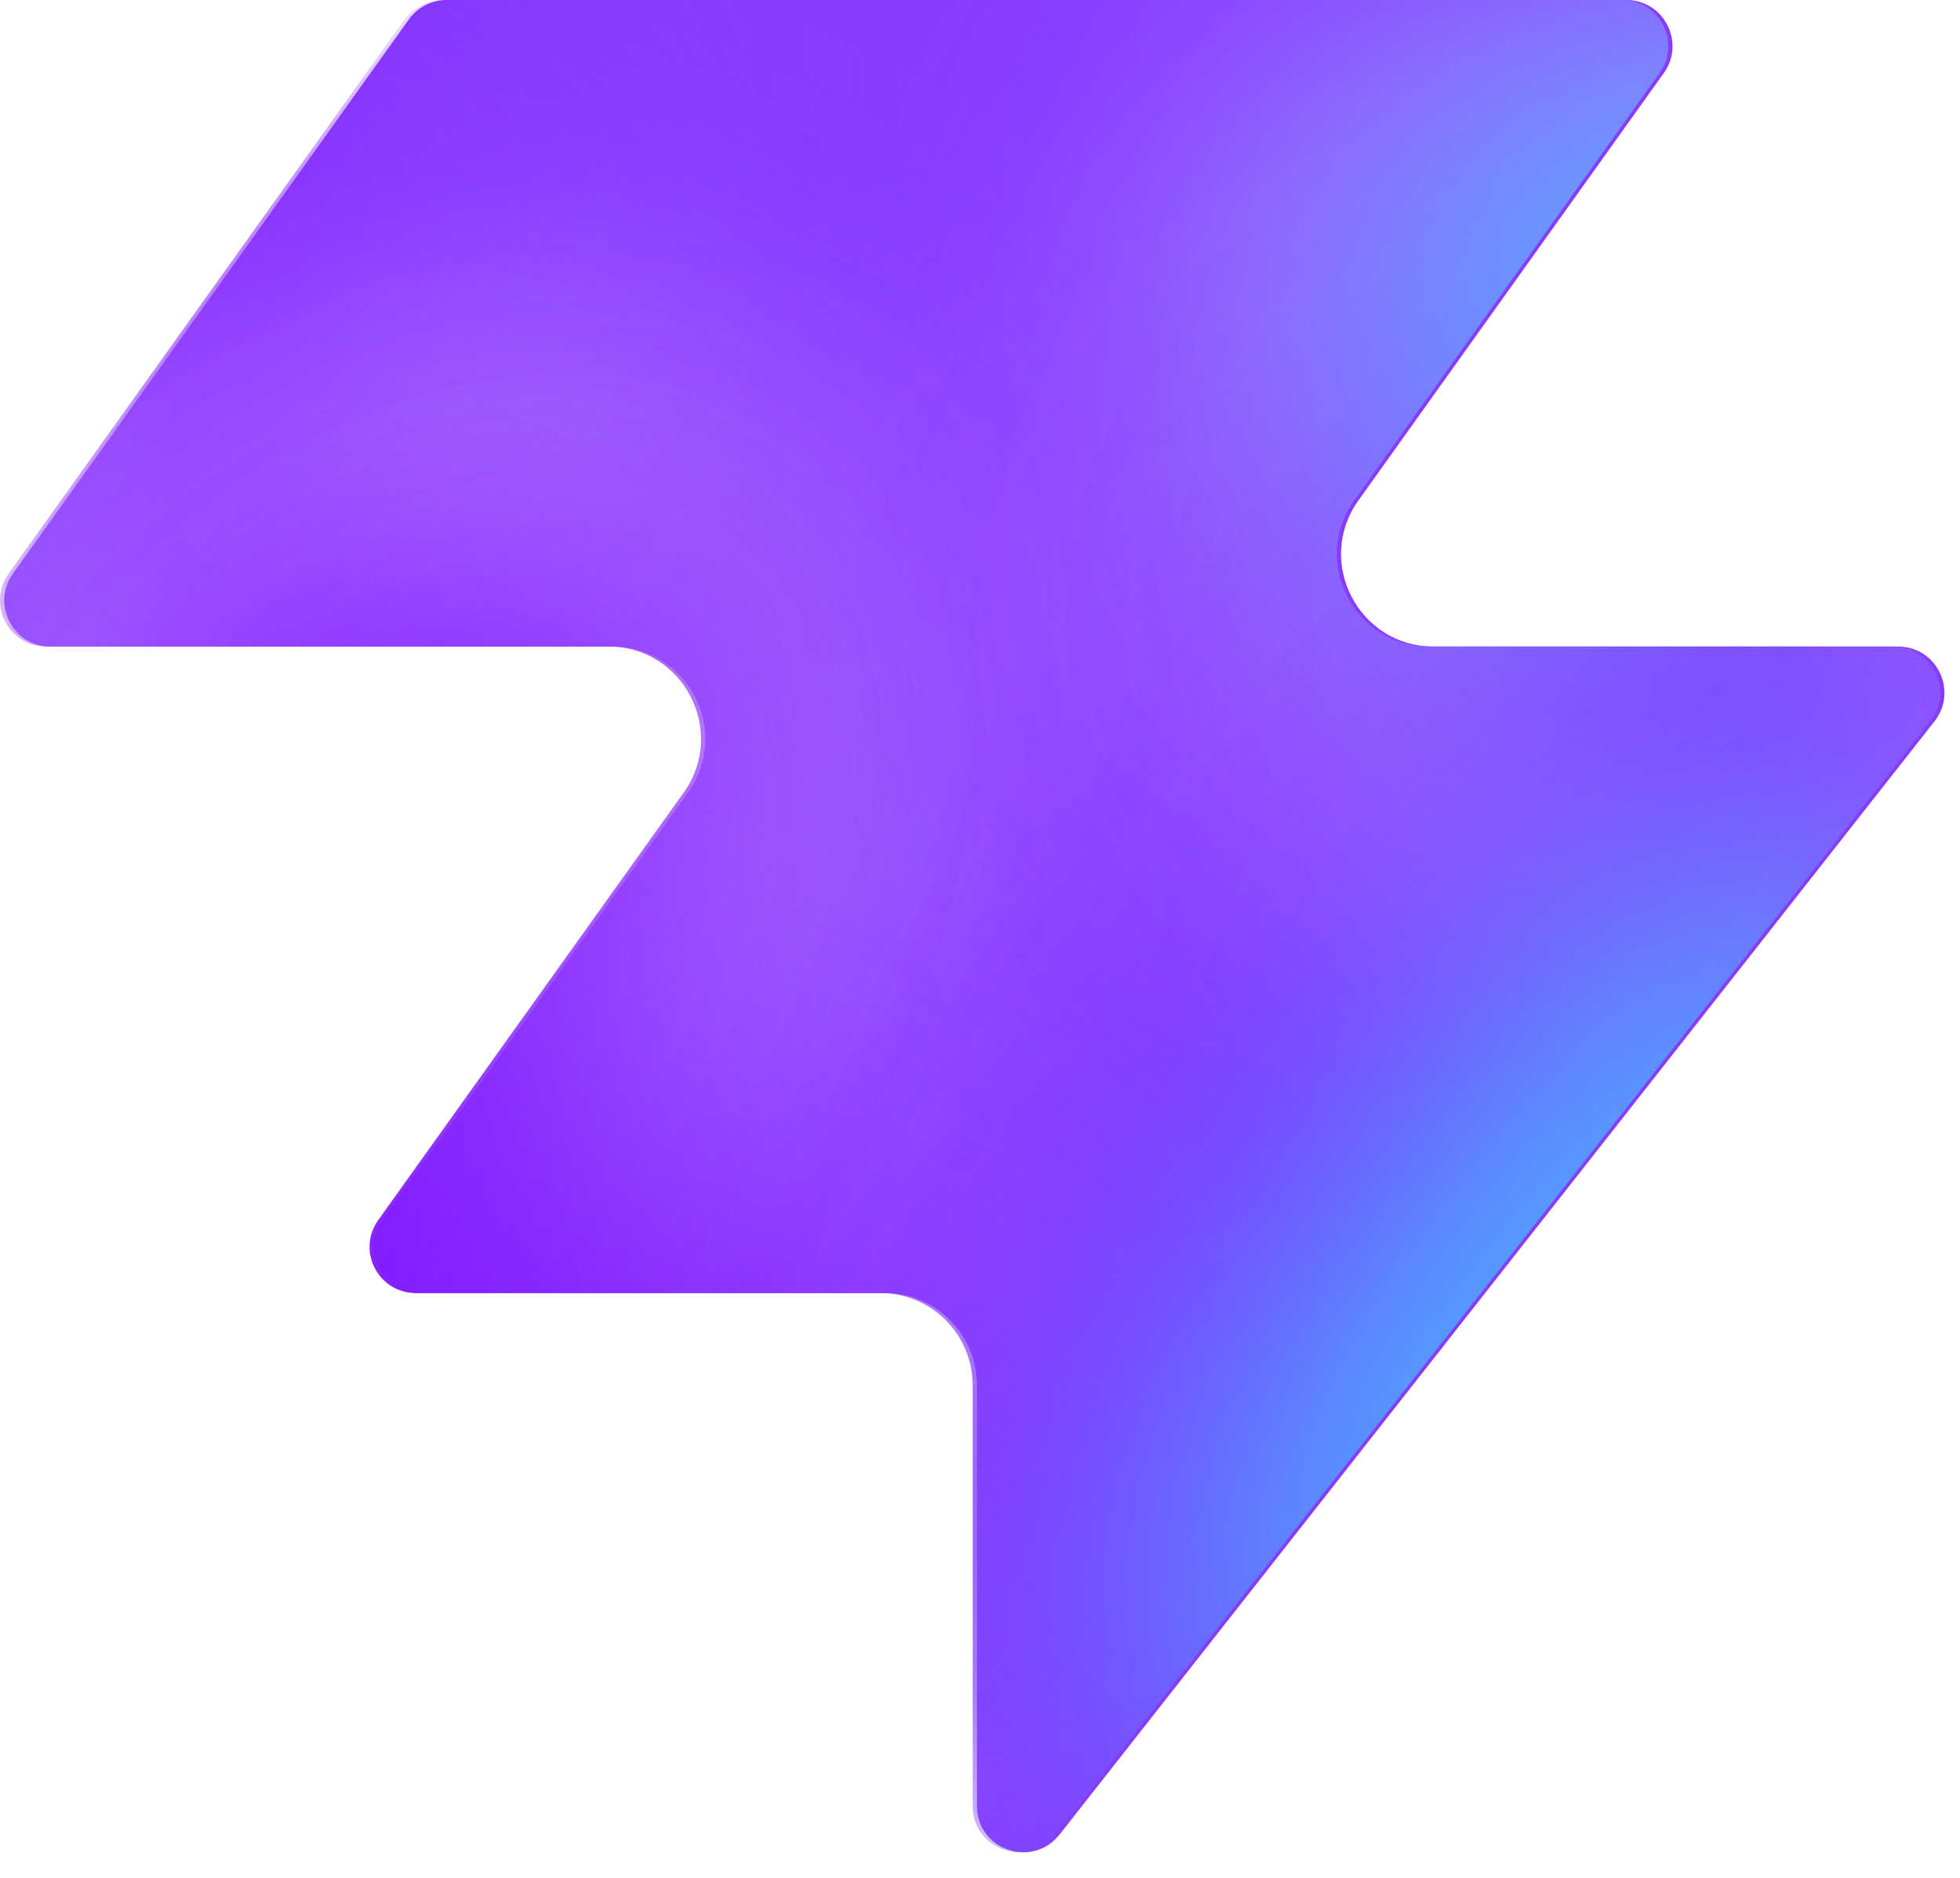
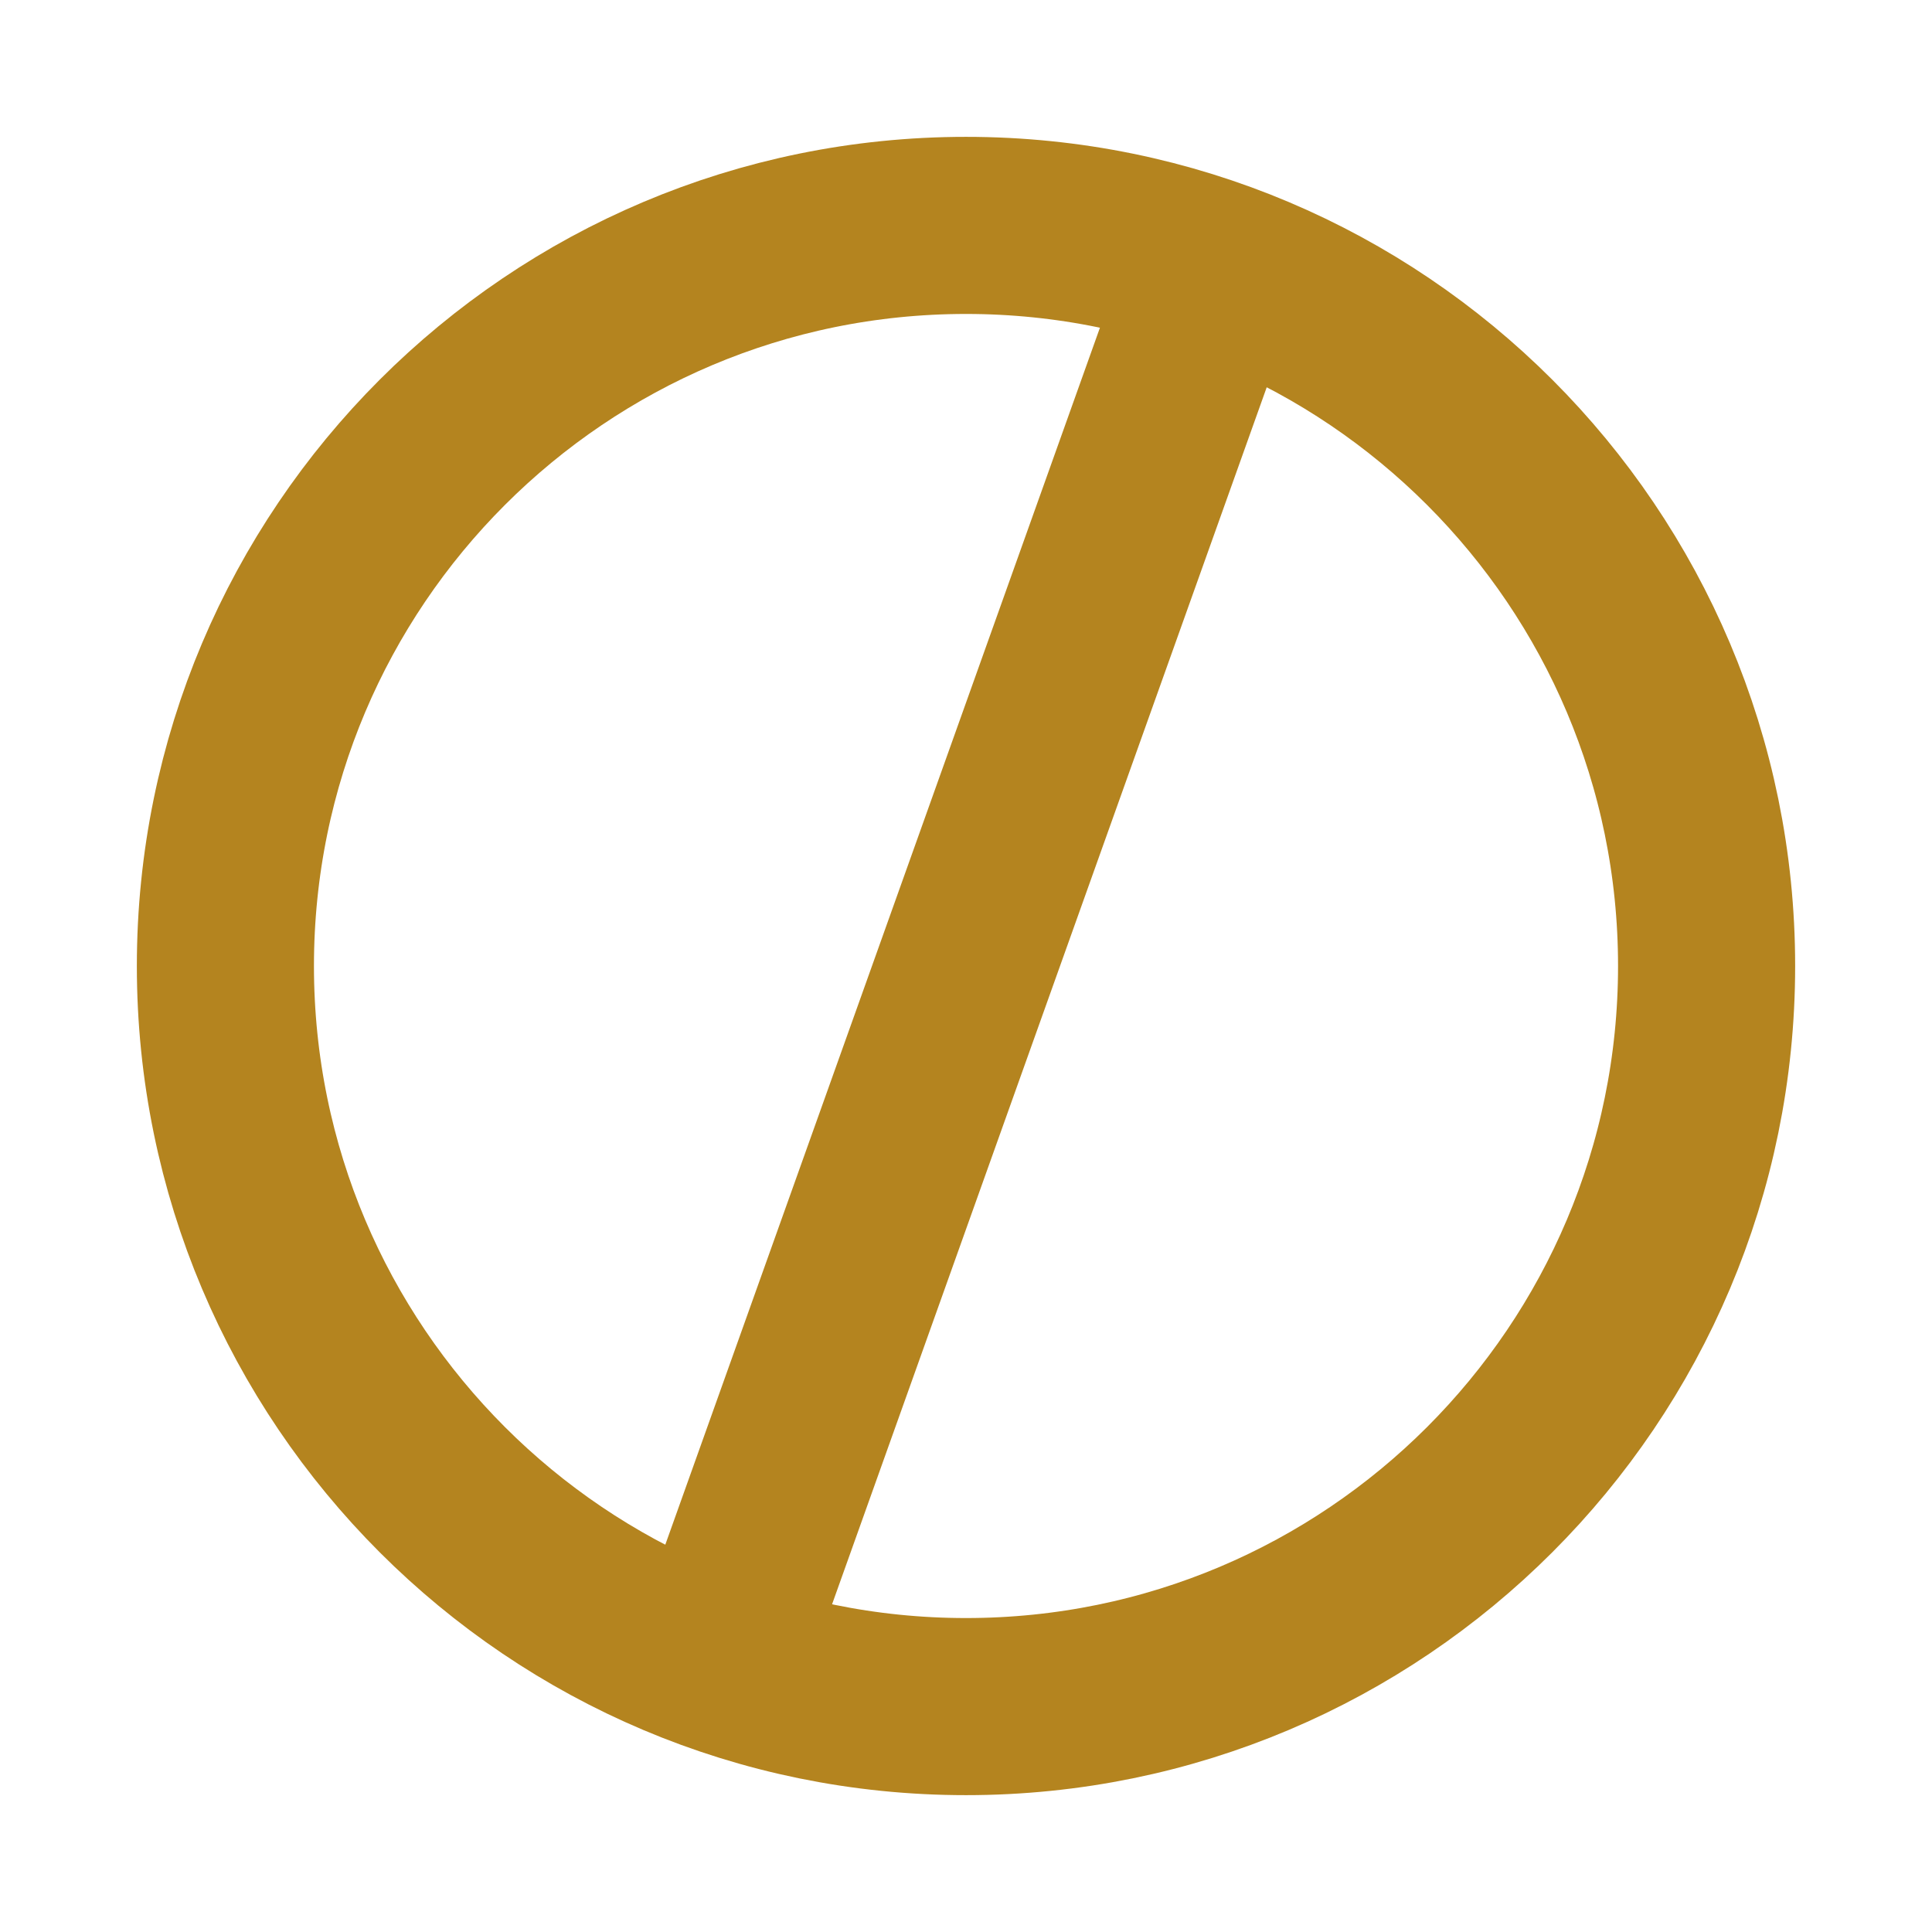
- <svg xmlns="http://www.w3.org/2000/svg" width="48" height="46" fill="none" viewBox="0 0 48 46">
-   <path fill="#863bff" d="M25.946 44.938c-.664.845-2.021.375-2.021-.698V33.937a2.26 2.26 0 0 0-2.262-2.262H10.287c-.92 0-1.456-1.04-.92-1.788l7.48-10.471c1.07-1.497 0-3.578-1.842-3.578H1.237c-.92 0-1.456-1.04-.92-1.788L10.013.474c.214-.297.556-.474.92-.474h28.894c.92 0 1.456 1.04.92 1.788l-7.48 10.471c-1.07 1.498 0 3.579 1.842 3.579h11.377c.943 0 1.473 1.088.89 1.83L25.947 44.94z" style="fill:#863bff;fill:color(display-p3 .525 .23 1);fill-opacity:1" />
-   <mask id="a" width="48" height="46" x="0" y="0" maskUnits="userSpaceOnUse" style="mask-type:alpha">
-     <path fill="#000" d="M25.842 44.938c-.664.844-2.021.375-2.021-.698V33.937a2.26 2.26 0 0 0-2.262-2.262H10.183c-.92 0-1.456-1.04-.92-1.788l7.48-10.471c1.07-1.498 0-3.579-1.842-3.579H1.133c-.92 0-1.456-1.04-.92-1.787L9.91.473c.214-.297.556-.474.92-.474h28.894c.92 0 1.456 1.04.92 1.788l-7.48 10.471c-1.07 1.498 0 3.578 1.842 3.578h11.377c.943 0 1.473 1.088.89 1.832L25.843 44.94z" style="fill:#000;fill-opacity:1" />
-   </mask>
-   <g mask="url(#a)">
-     <g filter="url(#b)">
-       <ellipse cx="5.508" cy="14.704" fill="#ede6ff" rx="5.508" ry="14.704" style="fill:#ede6ff;fill:color(display-p3 .927 .903 1);fill-opacity:1" transform="matrix(.00324 1 1 -.00324 -4.47 31.516)" />
-     </g>
-     <g filter="url(#c)">
-       <ellipse cx="10.399" cy="29.851" fill="#ede6ff" rx="10.399" ry="29.851" style="fill:#ede6ff;fill:color(display-p3 .927 .903 1);fill-opacity:1" transform="matrix(.00324 1 1 -.00324 -39.328 7.883)" />
-     </g>
-     <g filter="url(#d)">
-       <ellipse cx="5.508" cy="30.487" fill="#7e14ff" rx="5.508" ry="30.487" style="fill:#7e14ff;fill:color(display-p3 .492 .077 1);fill-opacity:1" transform="rotate(89.814 -25.913 -14.639)scale(1 -1)" />
-     </g>
-     <g filter="url(#e)">
-       <ellipse cx="5.508" cy="30.599" fill="#7e14ff" rx="5.508" ry="30.599" style="fill:#7e14ff;fill:color(display-p3 .492 .077 1);fill-opacity:1" transform="rotate(89.814 -32.644 -3.334)scale(1 -1)" />
-     </g>
-     <g filter="url(#f)">
-       <ellipse cx="5.508" cy="30.599" fill="#7e14ff" rx="5.508" ry="30.599" style="fill:#7e14ff;fill:color(display-p3 .492 .077 1);fill-opacity:1" transform="matrix(.00324 1 1 -.00324 -34.34 30.47)" />
-     </g>
-     <g filter="url(#g)">
-       <ellipse cx="14.072" cy="22.078" fill="#ede6ff" rx="14.072" ry="22.078" style="fill:#ede6ff;fill:color(display-p3 .927 .903 1);fill-opacity:1" transform="rotate(93.35 24.506 48.493)scale(-1 1)" />
-     </g>
-     <g filter="url(#h)">
-       <ellipse cx="3.47" cy="21.501" fill="#7e14ff" rx="3.47" ry="21.501" style="fill:#7e14ff;fill:color(display-p3 .492 .077 1);fill-opacity:1" transform="rotate(89.009 28.708 47.59)scale(-1 1)" />
-     </g>
-     <g filter="url(#i)">
-       <ellipse cx="3.47" cy="21.501" fill="#7e14ff" rx="3.47" ry="21.501" style="fill:#7e14ff;fill:color(display-p3 .492 .077 1);fill-opacity:1" transform="rotate(89.009 28.708 47.59)scale(-1 1)" />
-     </g>
-     <g filter="url(#j)">
-       <ellipse cx=".387" cy="8.972" fill="#7e14ff" rx="4.407" ry="29.108" style="fill:#7e14ff;fill:color(display-p3 .492 .077 1);fill-opacity:1" transform="rotate(39.51 .387 8.972)" />
-     </g>
-     <g filter="url(#k)">
-       <ellipse cx="47.523" cy="-6.092" fill="#7e14ff" rx="4.407" ry="29.108" style="fill:#7e14ff;fill:color(display-p3 .492 .077 1);fill-opacity:1" transform="rotate(37.892 47.523 -6.092)" />
-     </g>
-     <g filter="url(#l)">
-       <ellipse cx="41.412" cy="6.333" fill="#47bfff" rx="5.971" ry="9.665" style="fill:#47bfff;fill:color(display-p3 .28 .748 1);fill-opacity:1" transform="rotate(37.892 41.412 6.333)" />
-     </g>
-     <g filter="url(#m)">
-       <ellipse cx="-1.879" cy="38.332" fill="#7e14ff" rx="4.407" ry="29.108" style="fill:#7e14ff;fill:color(display-p3 .492 .077 1);fill-opacity:1" transform="rotate(37.892 -1.88 38.332)" />
-     </g>
-     <g filter="url(#n)">
-       <ellipse cx="-1.879" cy="38.332" fill="#7e14ff" rx="4.407" ry="29.108" style="fill:#7e14ff;fill:color(display-p3 .492 .077 1);fill-opacity:1" transform="rotate(37.892 -1.88 38.332)" />
-     </g>
-     <g filter="url(#o)">
-       <ellipse cx="35.651" cy="29.907" fill="#7e14ff" rx="4.407" ry="29.108" style="fill:#7e14ff;fill:color(display-p3 .492 .077 1);fill-opacity:1" transform="rotate(37.892 35.651 29.907)" />
-     </g>
-     <g filter="url(#p)">
-       <ellipse cx="38.418" cy="32.4" fill="#47bfff" rx="5.971" ry="15.297" style="fill:#47bfff;fill:color(display-p3 .28 .748 1);fill-opacity:1" transform="rotate(37.892 38.418 32.4)" />
-     </g>
+ <svg xmlns="http://www.w3.org/2000/svg" viewBox="0 0 24 24" width="32" height="32">
+   <style>
+     .mark { stroke: #B4841F; }
+     @media (prefers-color-scheme: dark) {
+       .mark { stroke: #d9a943; }
+     }
+   </style>
+   <g class="mark" fill="none" stroke-width="2.2" stroke-linecap="round">
+     <circle cx="12" cy="12" r="9.2" />
+     <line x1="15" y1="3.6" x2="9" y2="20.4" />
  </g>
-   <defs>
-     <filter id="b" width="60.045" height="41.654" x="-19.77" y="16.149" color-interpolation-filters="sRGB" filterUnits="userSpaceOnUse">
-       <feFlood flood-opacity="0" result="BackgroundImageFix" />
-       <feBlend in="SourceGraphic" in2="BackgroundImageFix" result="shape" />
-       <feGaussianBlur result="effect1_foregroundBlur_2002_17158" stdDeviation="7.659" />
-     </filter>
-     <filter id="c" width="90.34" height="51.437" x="-54.613" y="-7.533" color-interpolation-filters="sRGB" filterUnits="userSpaceOnUse">
-       <feFlood flood-opacity="0" result="BackgroundImageFix" />
-       <feBlend in="SourceGraphic" in2="BackgroundImageFix" result="shape" />
-       <feGaussianBlur result="effect1_foregroundBlur_2002_17158" stdDeviation="7.659" />
-     </filter>
-     <filter id="d" width="79.355" height="29.4" x="-49.64" y="2.03" color-interpolation-filters="sRGB" filterUnits="userSpaceOnUse">
-       <feFlood flood-opacity="0" result="BackgroundImageFix" />
-       <feBlend in="SourceGraphic" in2="BackgroundImageFix" result="shape" />
-       <feGaussianBlur result="effect1_foregroundBlur_2002_17158" stdDeviation="4.596" />
-     </filter>
-     <filter id="e" width="79.579" height="29.4" x="-45.045" y="20.029" color-interpolation-filters="sRGB" filterUnits="userSpaceOnUse">
-       <feFlood flood-opacity="0" result="BackgroundImageFix" />
-       <feBlend in="SourceGraphic" in2="BackgroundImageFix" result="shape" />
-       <feGaussianBlur result="effect1_foregroundBlur_2002_17158" stdDeviation="4.596" />
-     </filter>
-     <filter id="f" width="79.579" height="29.4" x="-43.513" y="21.178" color-interpolation-filters="sRGB" filterUnits="userSpaceOnUse">
-       <feFlood flood-opacity="0" result="BackgroundImageFix" />
-       <feBlend in="SourceGraphic" in2="BackgroundImageFix" result="shape" />
-       <feGaussianBlur result="effect1_foregroundBlur_2002_17158" stdDeviation="4.596" />
-     </filter>
-     <filter id="g" width="74.749" height="58.852" x="15.756" y="-17.901" color-interpolation-filters="sRGB" filterUnits="userSpaceOnUse">
-       <feFlood flood-opacity="0" result="BackgroundImageFix" />
-       <feBlend in="SourceGraphic" in2="BackgroundImageFix" result="shape" />
-       <feGaussianBlur result="effect1_foregroundBlur_2002_17158" stdDeviation="7.659" />
-     </filter>
-     <filter id="h" width="61.377" height="25.362" x="23.548" y="2.284" color-interpolation-filters="sRGB" filterUnits="userSpaceOnUse">
-       <feFlood flood-opacity="0" result="BackgroundImageFix" />
-       <feBlend in="SourceGraphic" in2="BackgroundImageFix" result="shape" />
-       <feGaussianBlur result="effect1_foregroundBlur_2002_17158" stdDeviation="4.596" />
-     </filter>
-     <filter id="i" width="61.377" height="25.362" x="23.548" y="2.284" color-interpolation-filters="sRGB" filterUnits="userSpaceOnUse">
-       <feFlood flood-opacity="0" result="BackgroundImageFix" />
-       <feBlend in="SourceGraphic" in2="BackgroundImageFix" result="shape" />
-       <feGaussianBlur result="effect1_foregroundBlur_2002_17158" stdDeviation="4.596" />
-     </filter>
-     <filter id="j" width="56.045" height="63.649" x="-27.636" y="-22.853" color-interpolation-filters="sRGB" filterUnits="userSpaceOnUse">
-       <feFlood flood-opacity="0" result="BackgroundImageFix" />
-       <feBlend in="SourceGraphic" in2="BackgroundImageFix" result="shape" />
-       <feGaussianBlur result="effect1_foregroundBlur_2002_17158" stdDeviation="4.596" />
-     </filter>
-     <filter id="k" width="54.814" height="64.646" x="20.116" y="-38.415" color-interpolation-filters="sRGB" filterUnits="userSpaceOnUse">
-       <feFlood flood-opacity="0" result="BackgroundImageFix" />
-       <feBlend in="SourceGraphic" in2="BackgroundImageFix" result="shape" />
-       <feGaussianBlur result="effect1_foregroundBlur_2002_17158" stdDeviation="4.596" />
-     </filter>
-     <filter id="l" width="33.541" height="35.313" x="24.641" y="-11.323" color-interpolation-filters="sRGB" filterUnits="userSpaceOnUse">
-       <feFlood flood-opacity="0" result="BackgroundImageFix" />
-       <feBlend in="SourceGraphic" in2="BackgroundImageFix" result="shape" />
-       <feGaussianBlur result="effect1_foregroundBlur_2002_17158" stdDeviation="4.596" />
-     </filter>
-     <filter id="m" width="54.814" height="64.646" x="-29.286" y="6.009" color-interpolation-filters="sRGB" filterUnits="userSpaceOnUse">
-       <feFlood flood-opacity="0" result="BackgroundImageFix" />
-       <feBlend in="SourceGraphic" in2="BackgroundImageFix" result="shape" />
-       <feGaussianBlur result="effect1_foregroundBlur_2002_17158" stdDeviation="4.596" />
-     </filter>
-     <filter id="n" width="54.814" height="64.646" x="-29.286" y="6.009" color-interpolation-filters="sRGB" filterUnits="userSpaceOnUse">
-       <feFlood flood-opacity="0" result="BackgroundImageFix" />
-       <feBlend in="SourceGraphic" in2="BackgroundImageFix" result="shape" />
-       <feGaussianBlur result="effect1_foregroundBlur_2002_17158" stdDeviation="4.596" />
-     </filter>
-     <filter id="o" width="54.814" height="64.646" x="8.244" y="-2.416" color-interpolation-filters="sRGB" filterUnits="userSpaceOnUse">
-       <feFlood flood-opacity="0" result="BackgroundImageFix" />
-       <feBlend in="SourceGraphic" in2="BackgroundImageFix" result="shape" />
-       <feGaussianBlur result="effect1_foregroundBlur_2002_17158" stdDeviation="4.596" />
-     </filter>
-     <filter id="p" width="39.409" height="43.623" x="18.713" y="10.588" color-interpolation-filters="sRGB" filterUnits="userSpaceOnUse">
-       <feFlood flood-opacity="0" result="BackgroundImageFix" />
-       <feBlend in="SourceGraphic" in2="BackgroundImageFix" result="shape" />
-       <feGaussianBlur result="effect1_foregroundBlur_2002_17158" stdDeviation="4.596" />
-     </filter>
-   </defs>
</svg>
